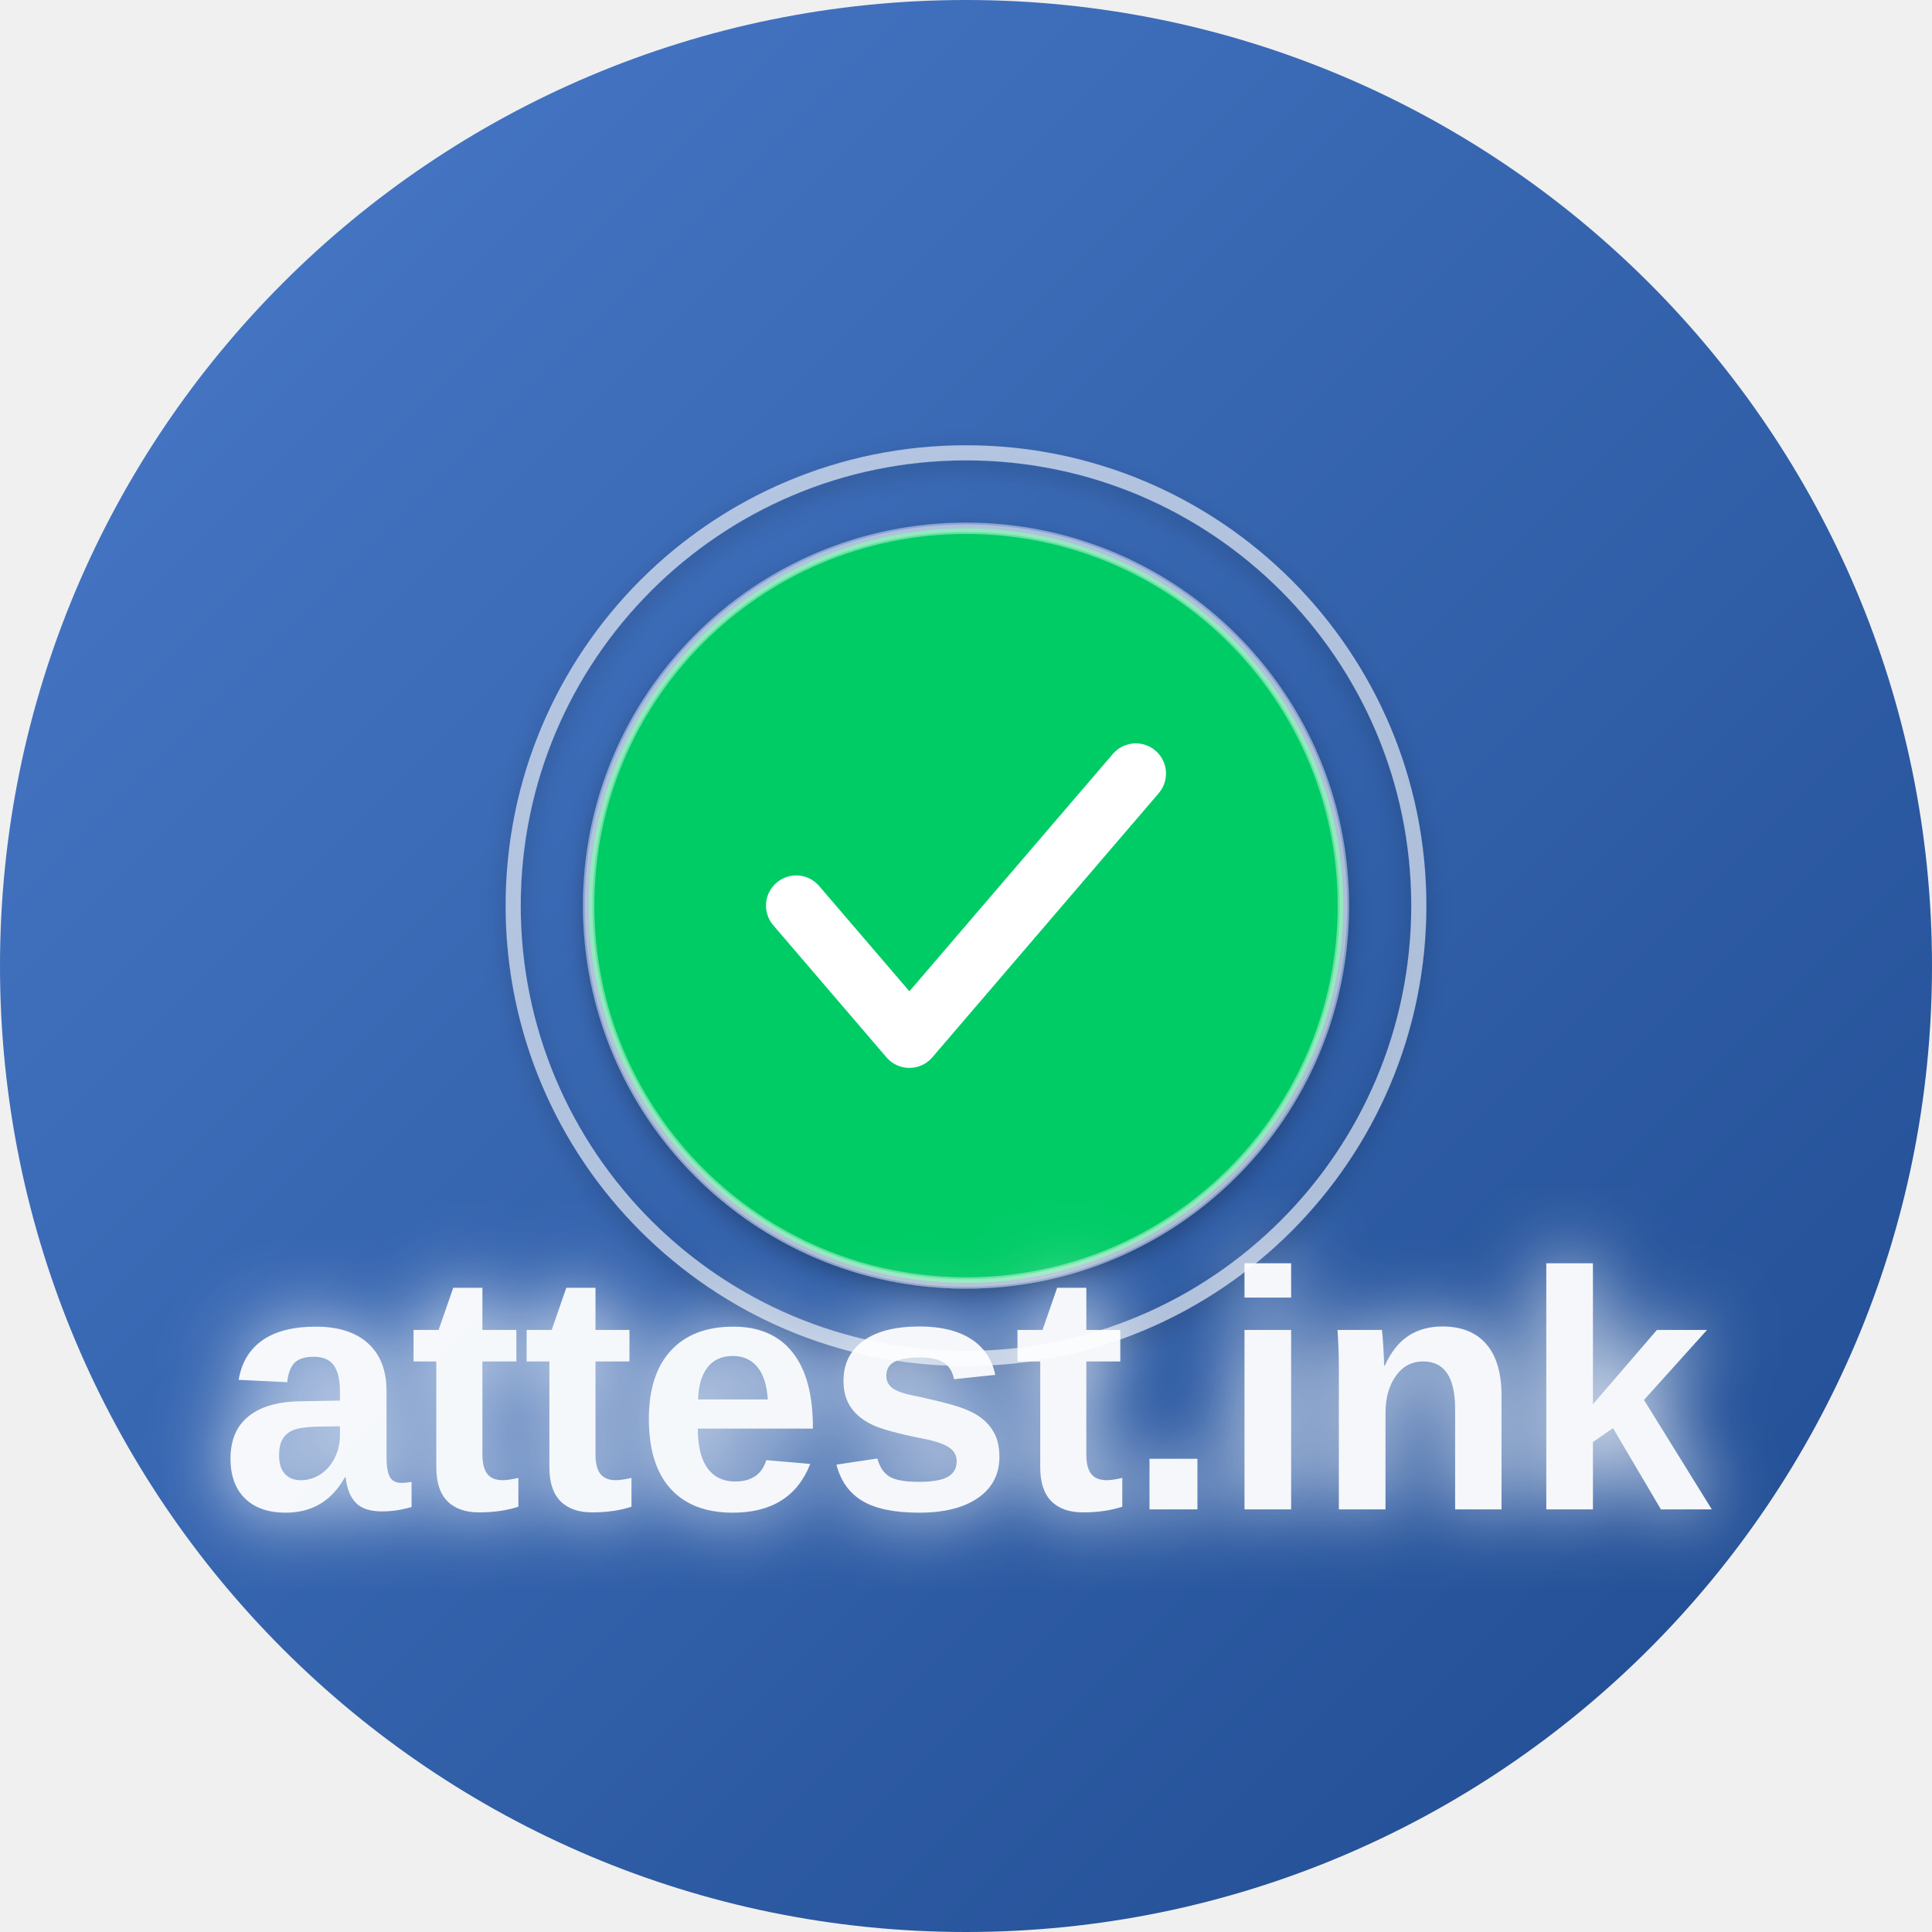
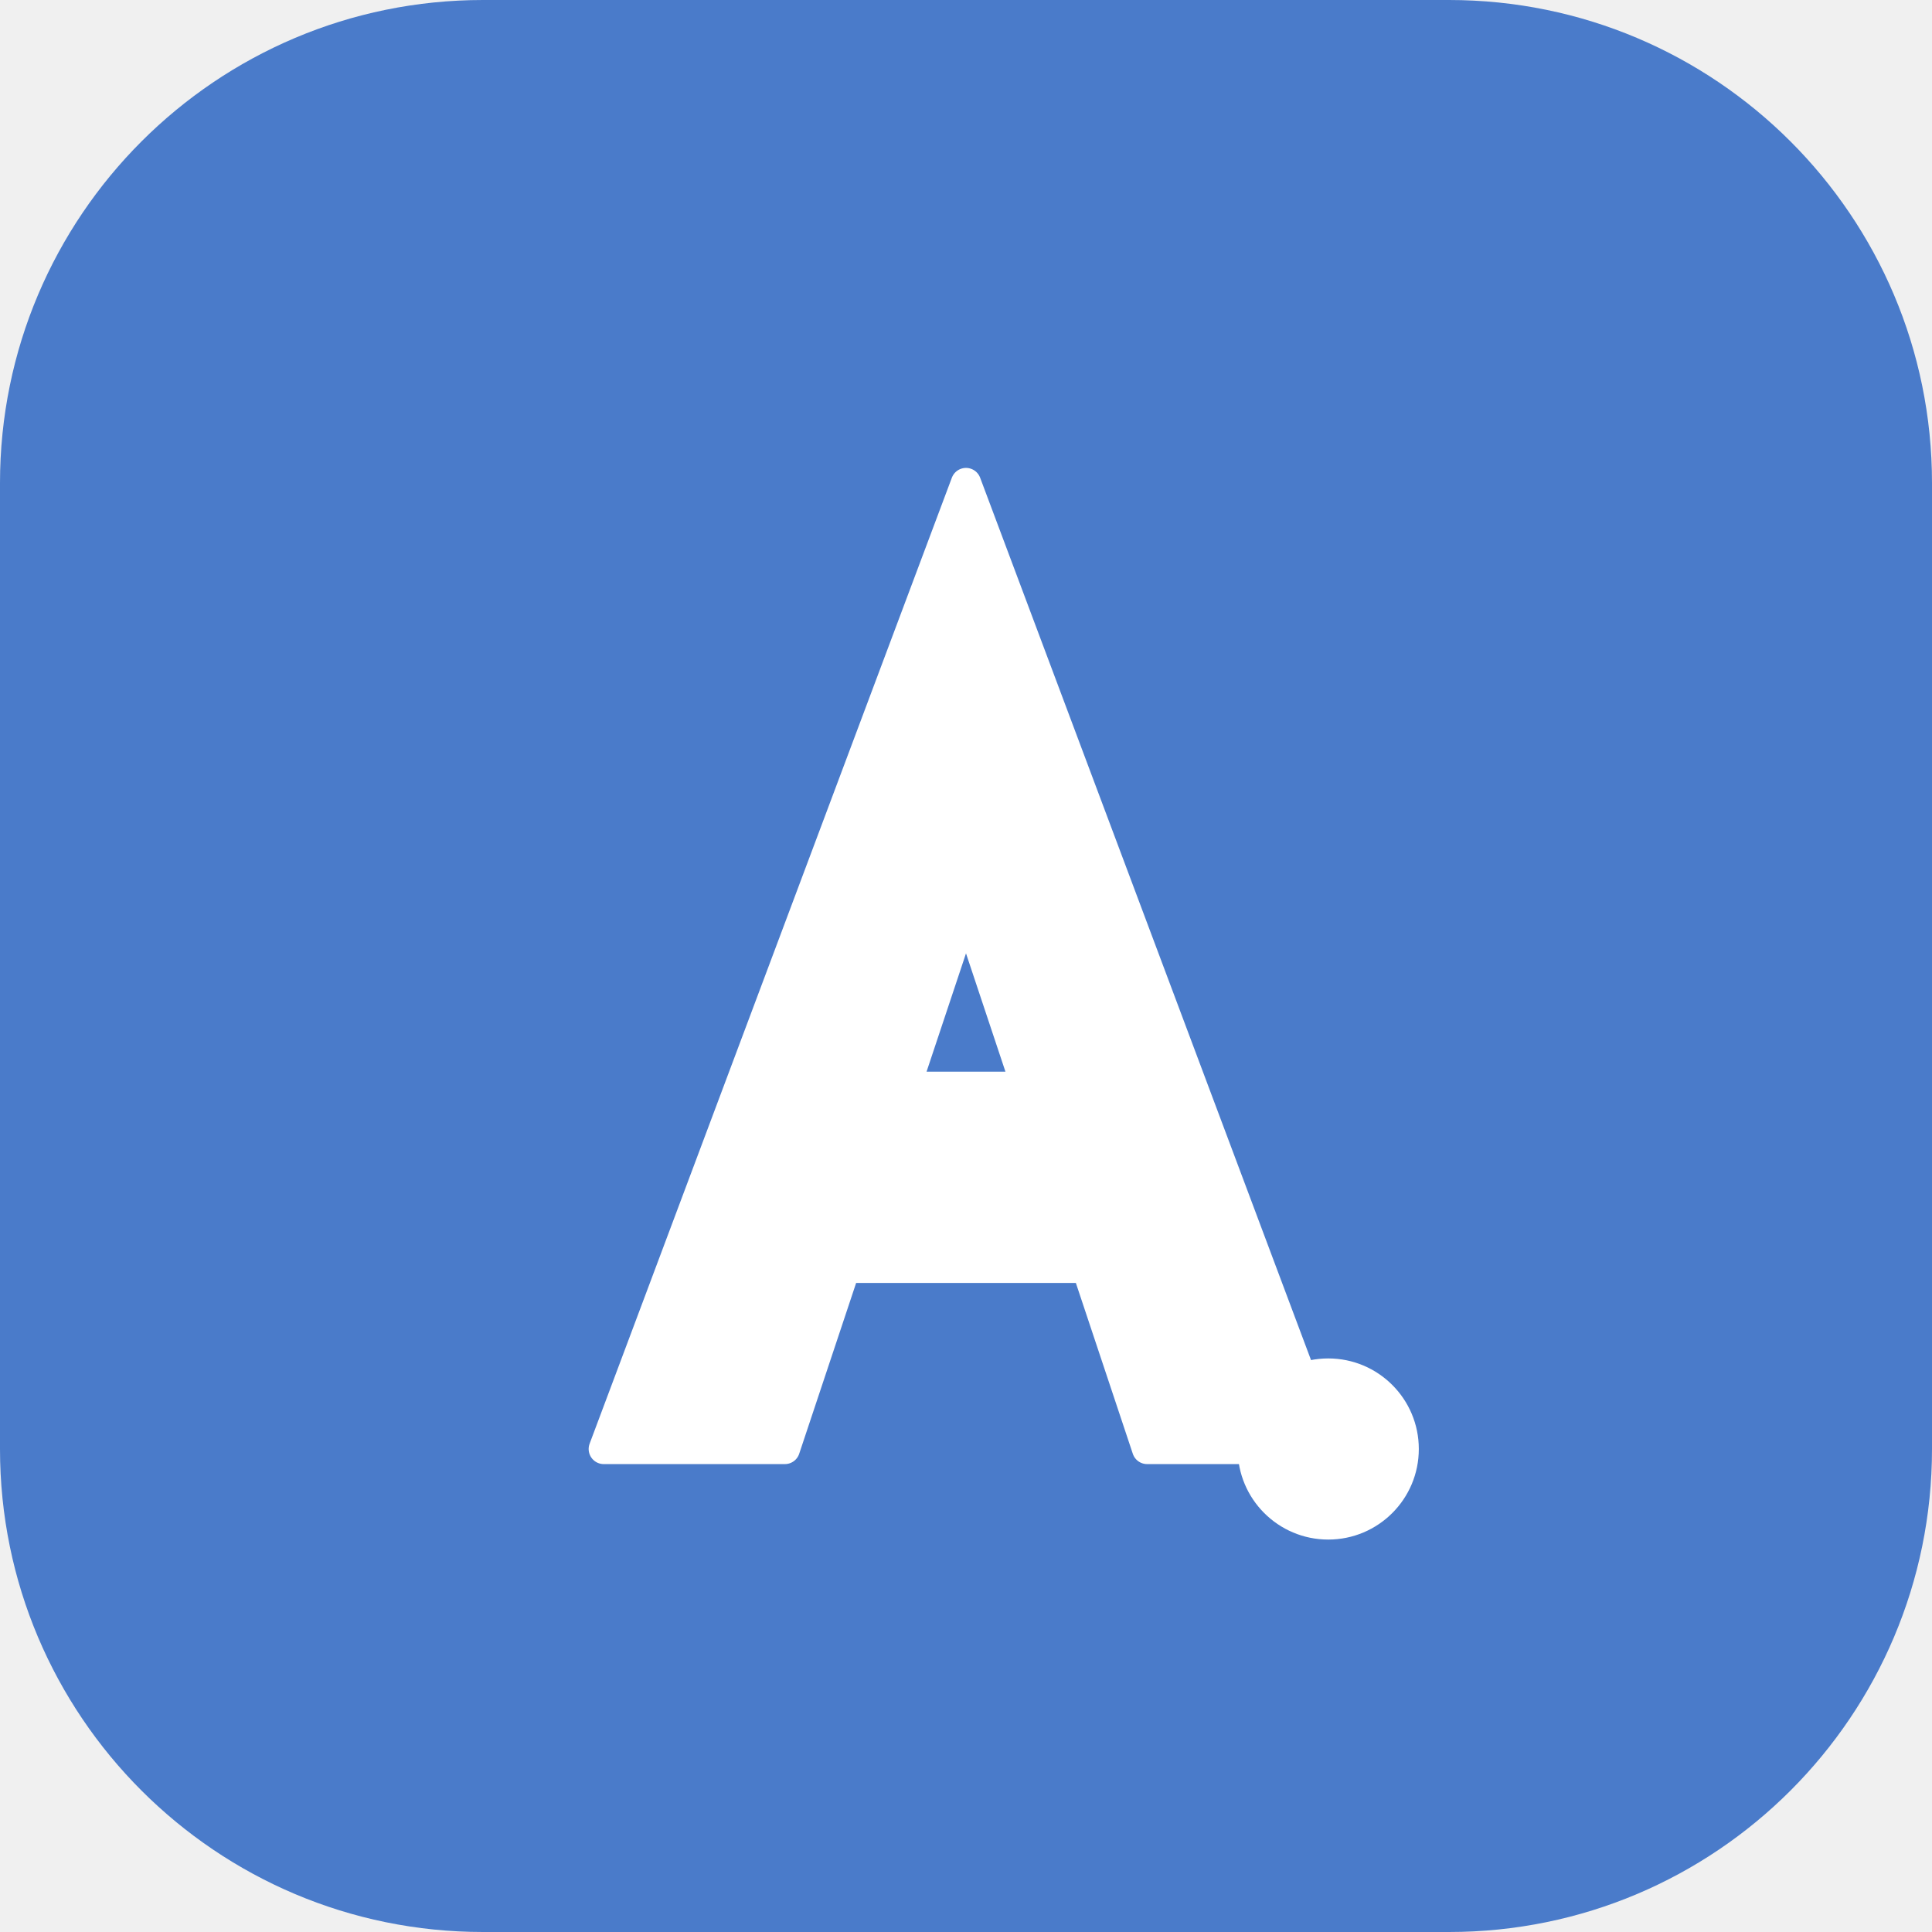
- <svg xmlns="http://www.w3.org/2000/svg" viewBox="0 0 512 512">
-   <defs>
-     <linearGradient id="bg-gradient" x1="0%" y1="0%" x2="100%" y2="100%">
-       <stop offset="0%" stop-color="#4a7bca">
-         <animate attributeName="stop-color" values="#4a7bca;#3a6abd;#2c5caf;#3a6abd;#4a7bca" dur="8s" repeatCount="indefinite" />
-       </stop>
-       <stop offset="100%" stop-color="#1e4a8f">
-         <animate attributeName="stop-color" values="#1e4a8f;#163c7d;#0e306b;#163c7d;#1e4a8f" dur="8s" repeatCount="indefinite" />
-       </stop>
-     </linearGradient>
-     <filter id="glow-effect" x="-30%" y="-30%" width="160%" height="160%">
-       <feGaussianBlur stdDeviation="10" result="blur" />
-       <feComposite in="SourceGraphic" in2="blur" operator="over" />
-     </filter>
-     <filter id="shadow" x="-10%" y="-10%" width="120%" height="120%">
-       <feDropShadow dx="0" dy="2" stdDeviation="3" flood-color="#000" flood-opacity="0.3" />
-     </filter>
-   </defs>
-   <circle cx="256" cy="256" r="256" fill="url(#bg-gradient)">
-     <animate attributeName="opacity" values="0.95;1;0.95" dur="4s" repeatCount="indefinite" />
-   </circle>
-   <g transform="translate(256, 240)" filter="url(#shadow)">
-     <circle cx="0" cy="0" r="100" fill="#00cc66">
-       <animate attributeName="r" values="100;104;100" dur="3s" repeatCount="indefinite" />
-       <animate attributeName="opacity" values="0.9;1;0.9" dur="3s" repeatCount="indefinite" />
-     </circle>
-     <path d="M-45,0 L-15,35 L45,-35" fill="none" stroke="#FFFFFF" stroke-width="16" stroke-linecap="round" stroke-linejoin="round">
-       <animate attributeName="stroke-dasharray" values="0,200;100,100;200,0" dur="1.5s" fill="freeze" />
-     </path>
-     <circle cx="0" cy="0" r="120" fill="none" stroke="#ffffff" stroke-width="4" opacity="0.6">
-       <animate attributeName="r" values="100;160" dur="3s" repeatCount="indefinite" />
-       <animate attributeName="opacity" values="0.6;0" dur="3s" repeatCount="indefinite" />
-     </circle>
-     <circle cx="0" cy="0" r="100" fill="none" stroke="#ffffff" stroke-width="3" opacity="0.4">
-       <animate attributeName="r" values="100;180" dur="4s" begin="0.5s" repeatCount="indefinite" />
-       <animate attributeName="opacity" values="0.4;0" dur="4s" begin="0.5s" repeatCount="indefinite" />
-     </circle>
-     <circle cx="0" cy="0" r="100" fill="none" stroke="#ffffff" stroke-width="2" opacity="0.3">
-       <animate attributeName="r" values="100;200" dur="5s" begin="1s" repeatCount="indefinite" />
-       <animate attributeName="opacity" values="0.3;0" dur="5s" begin="1s" repeatCount="indefinite" />
-     </circle>
-   </g>
-   <g filter="url(#glow-effect)" opacity="0.95">
-     <text x="256" y="400" font-family="Arial, sans-serif" font-size="90" fill="#FFFFFF" text-anchor="middle" font-weight="bold">attest.ink</text>
-   </g>
+ <svg xmlns="http://www.w3.org/2000/svg" width="512" height="512" viewBox="0 0 512 512">
+   <rect width="512" height="512" rx="128" fill="#4a7bca" />
+   <path d="M256 128L160 384H208L224 336H288L304 384H352L256 128ZM240 288L256 240L272 288H240Z" fill="white" stroke="white" stroke-width="8" stroke-linejoin="round" />
+   <circle cx="352" cy="384" r="24" fill="white" />
</svg>
